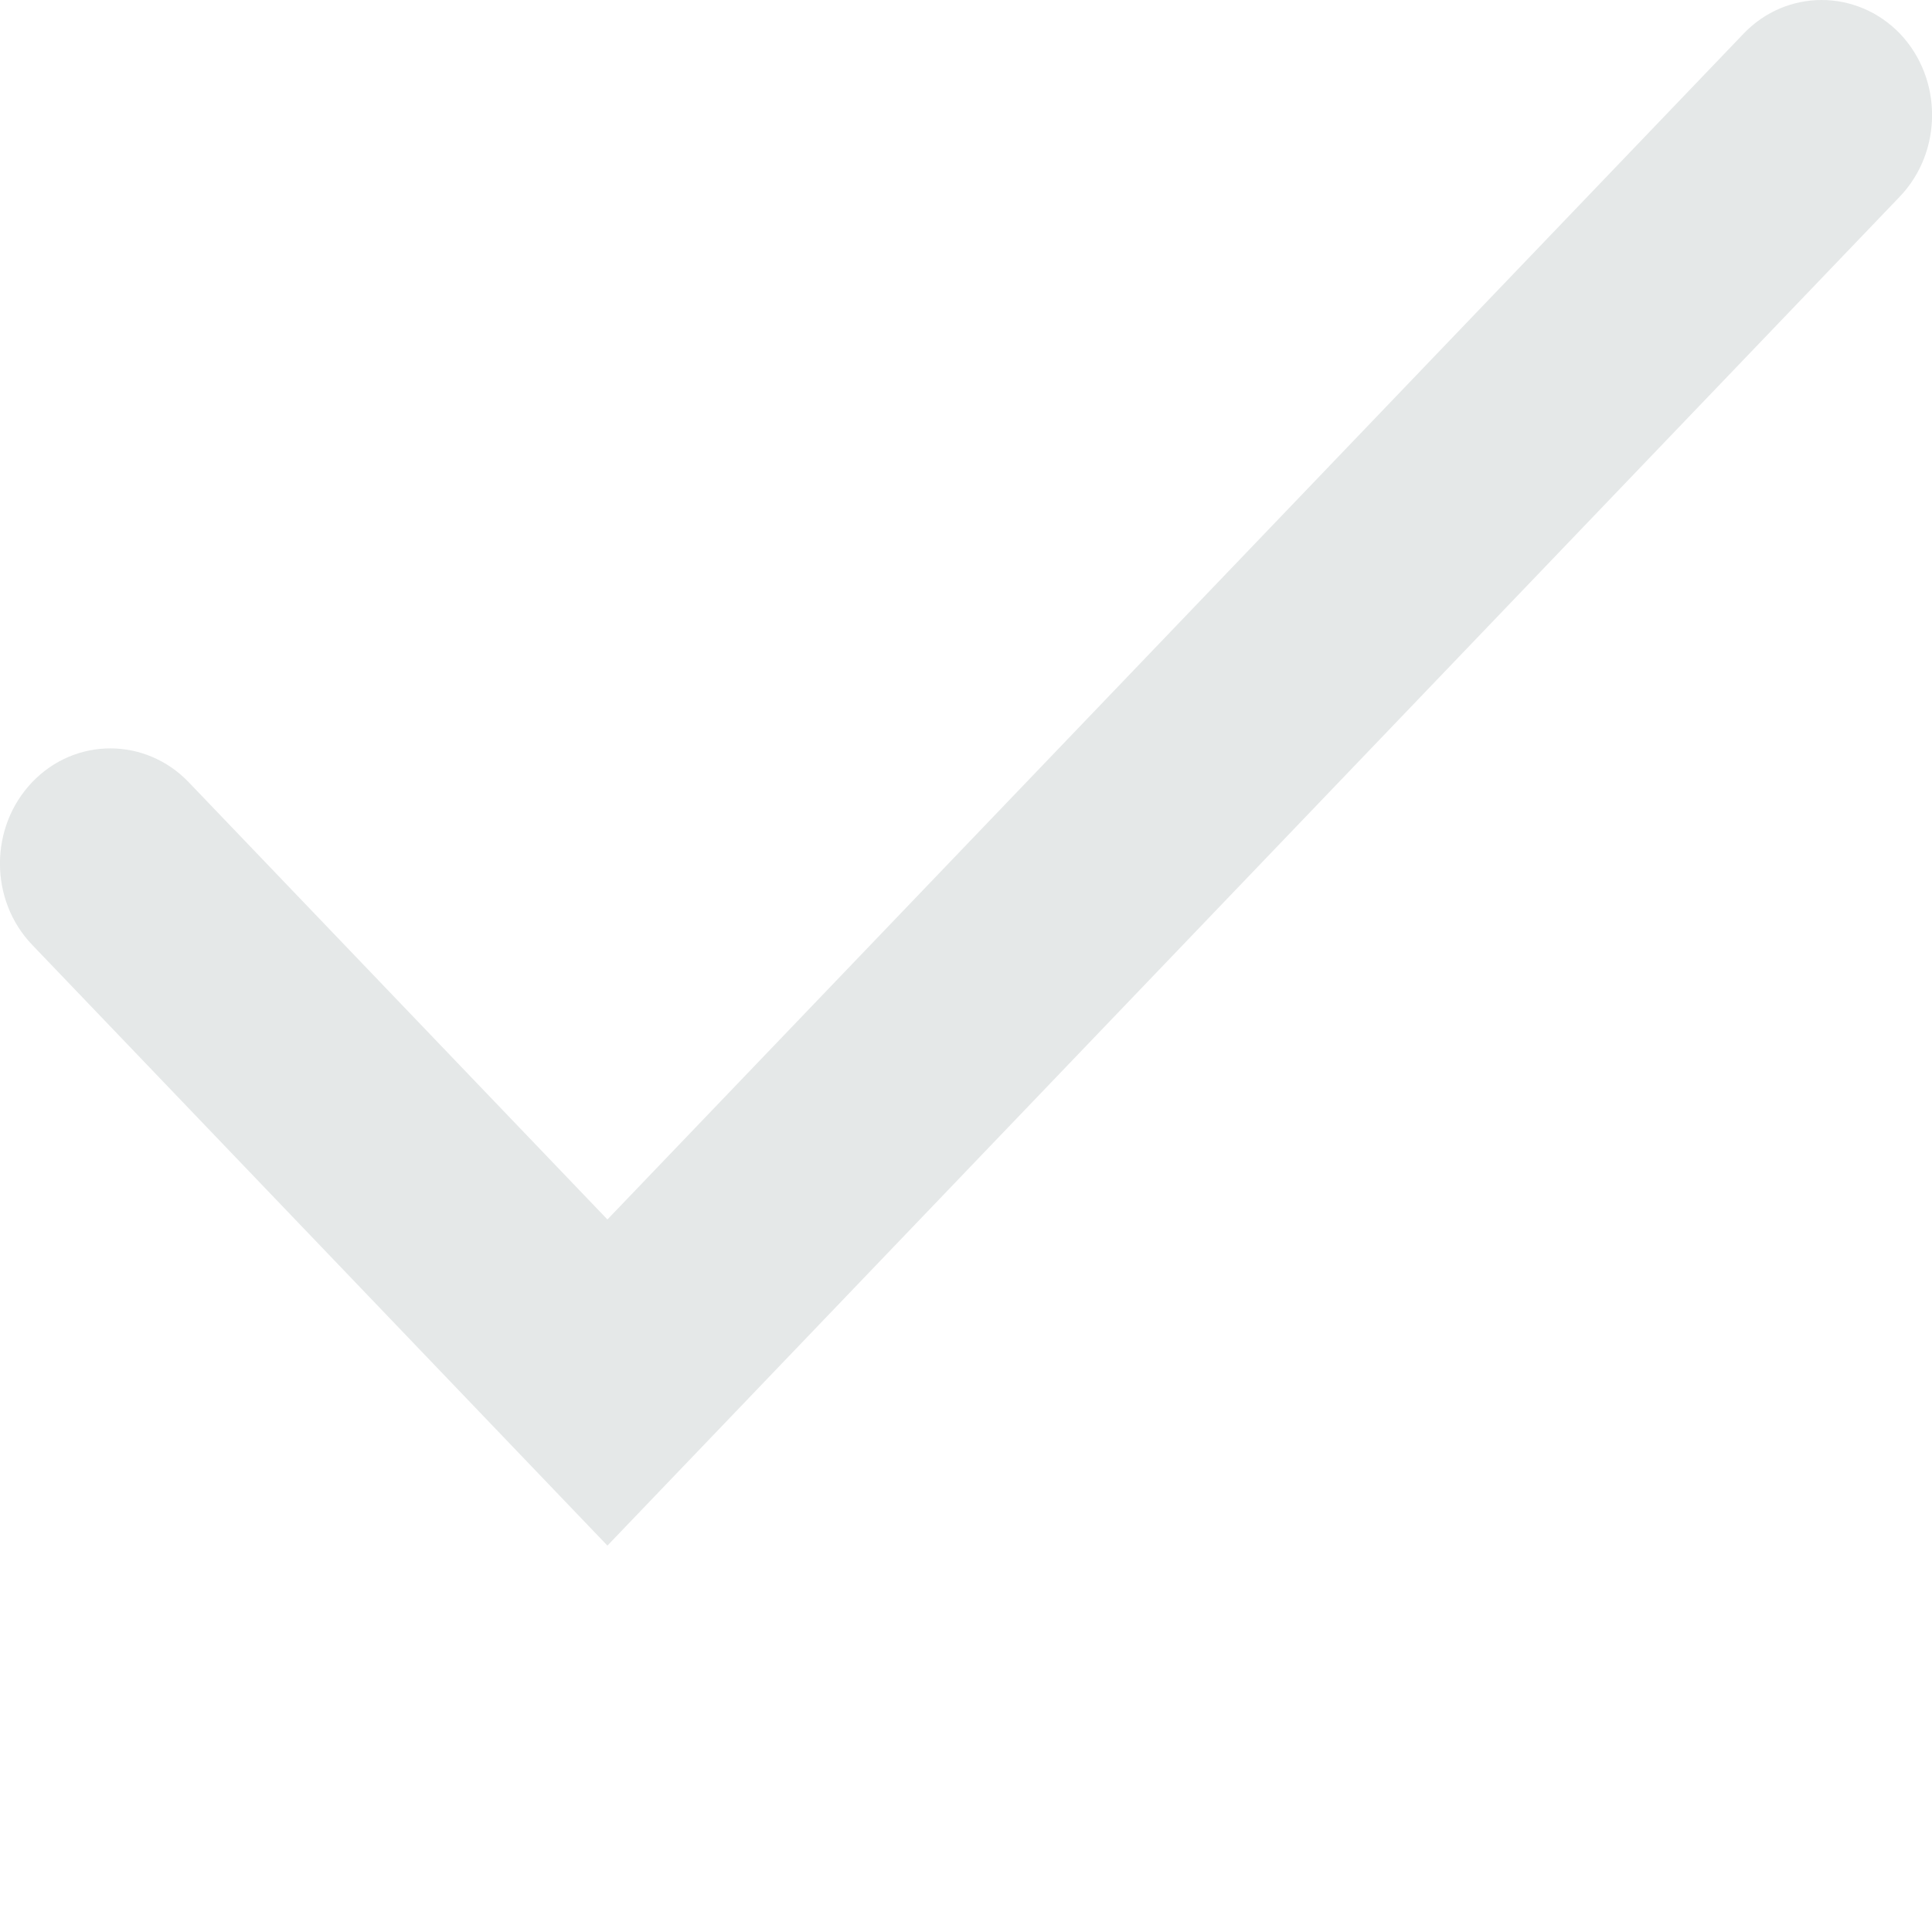
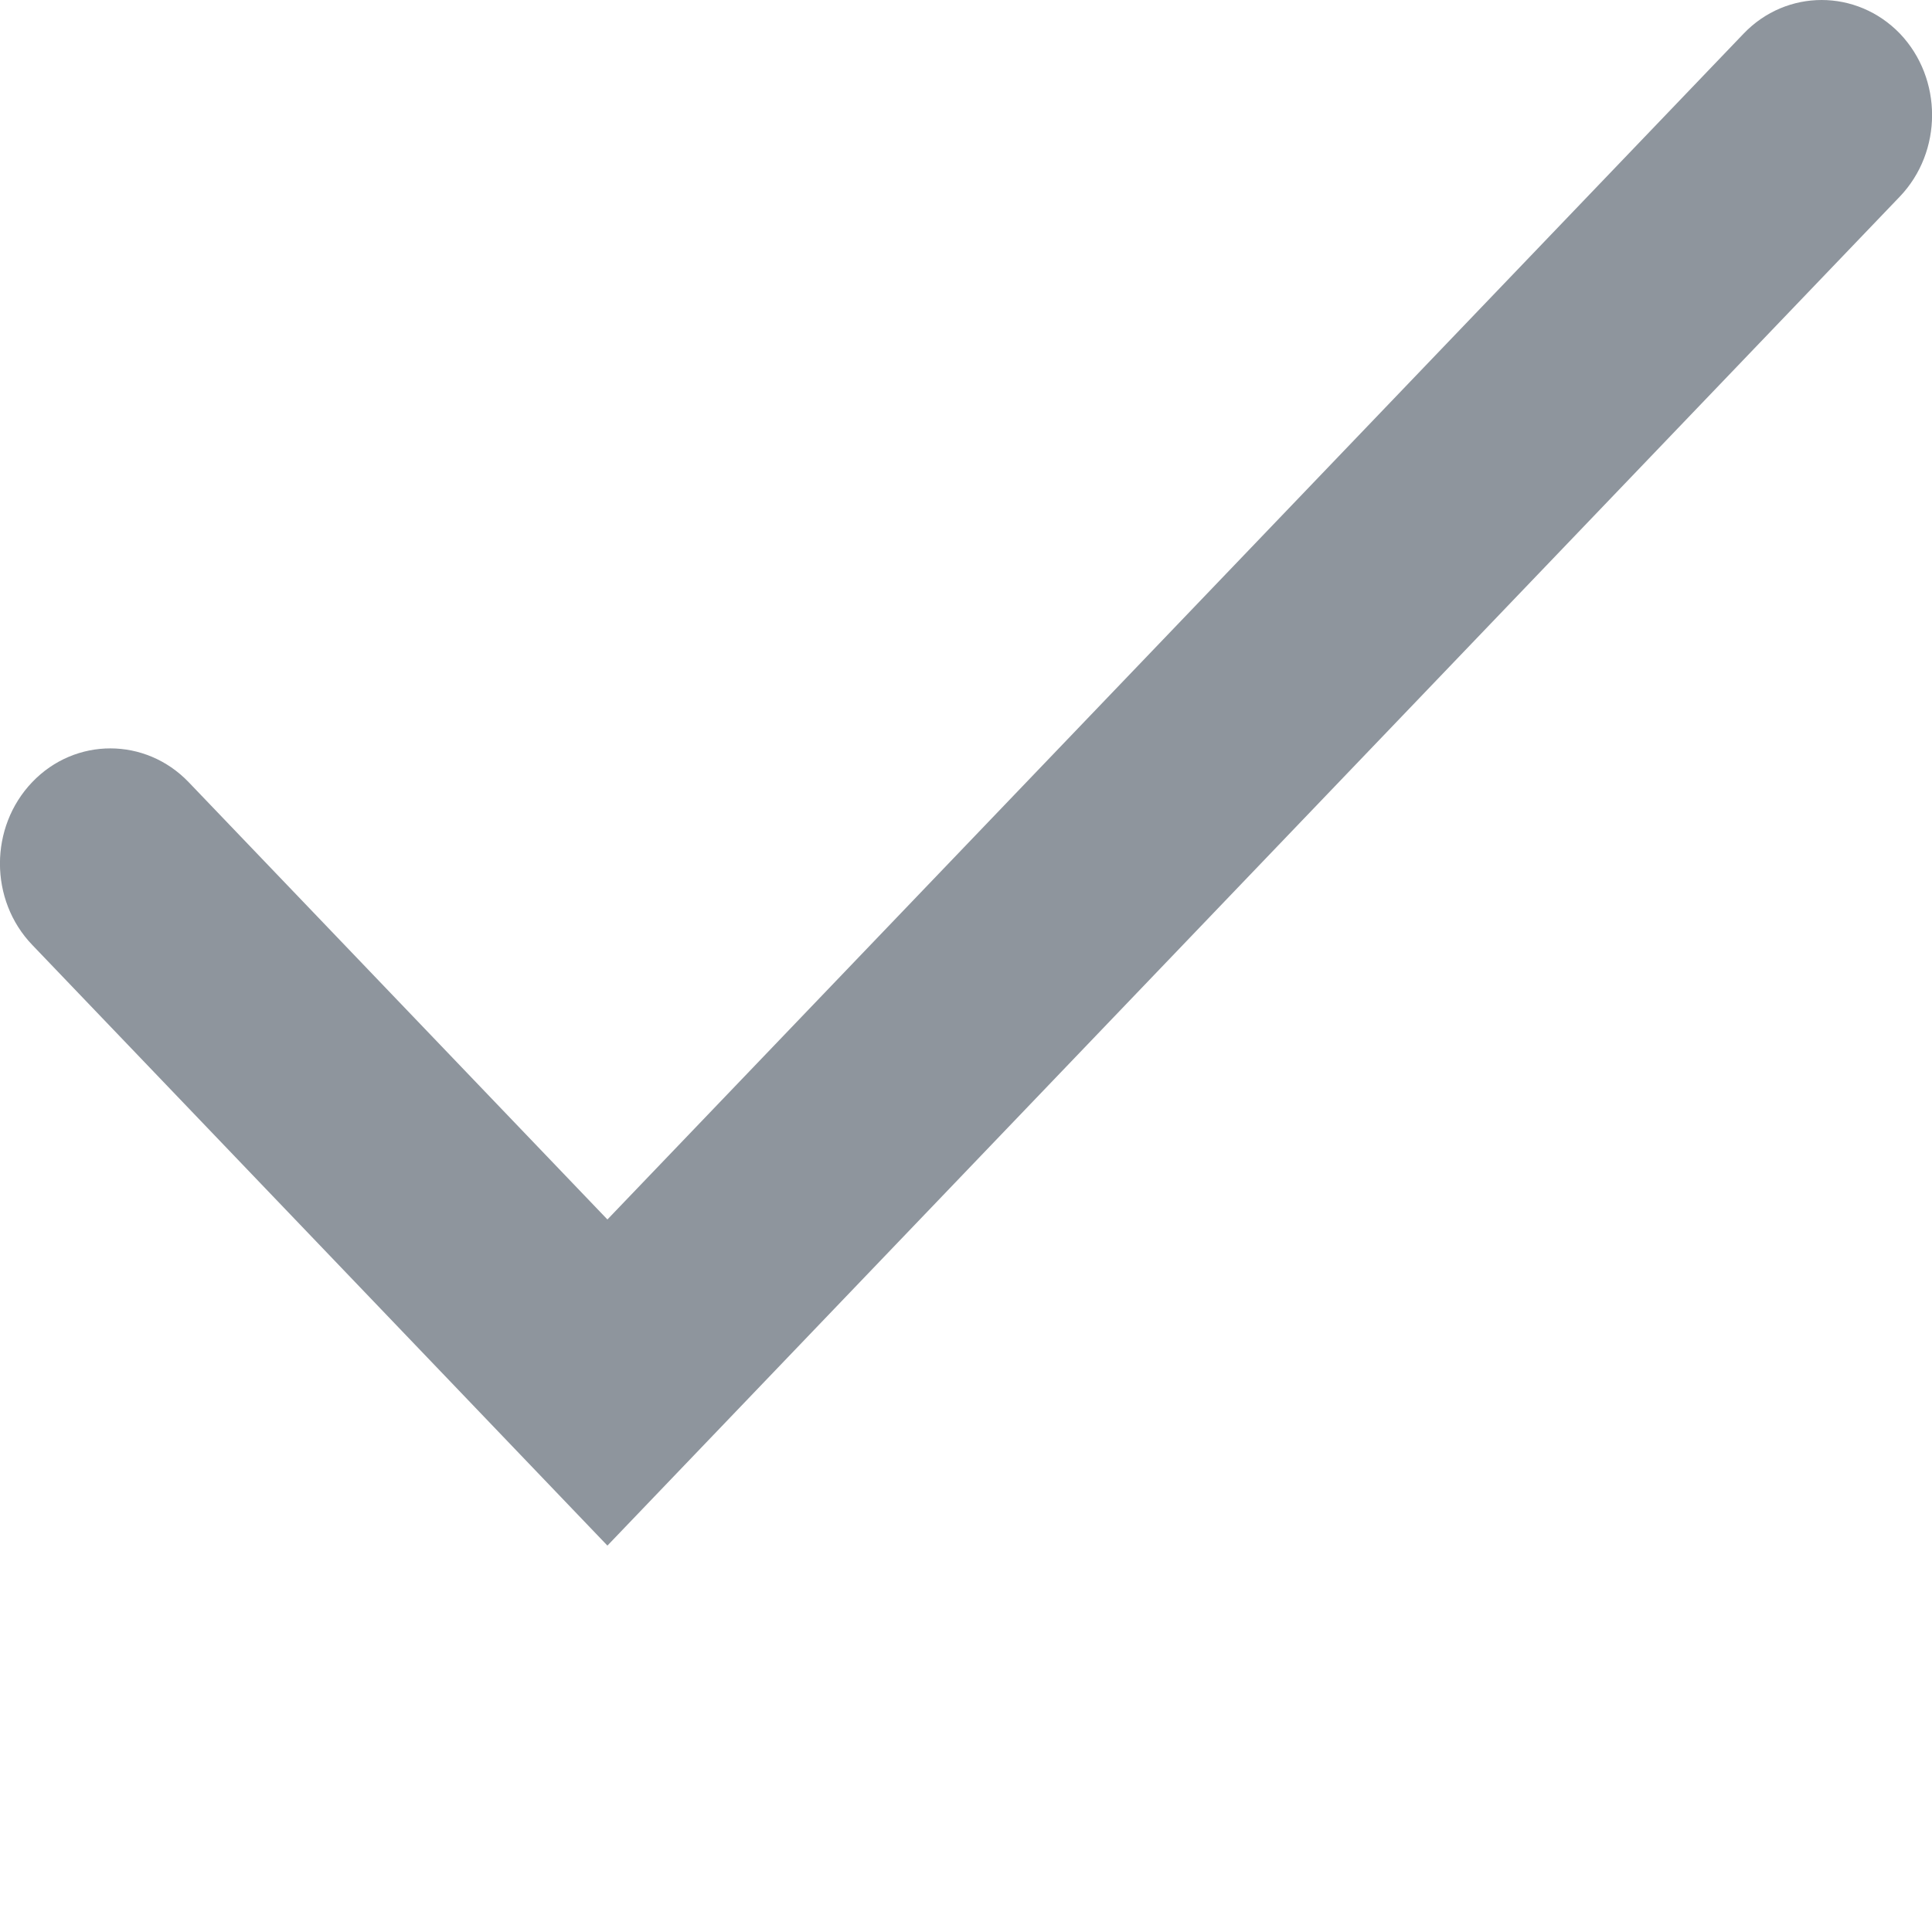
- <svg xmlns="http://www.w3.org/2000/svg" width="12px" fill="#e5e8e8" viewBox="0 0 10 10">
+ <svg xmlns="http://www.w3.org/2000/svg" width="12px" fill="#8E959D" viewBox="0 0 10 10">
  <path d="m3.144 8-2.977-3.109c-.223-.232-.223-.61 0-.843s.586-.232.809 0l2.168 2.264 5.881-6.138c.222-.232.585-.232.809 0 .222.233.222.611-.001.844z" />
</svg>
